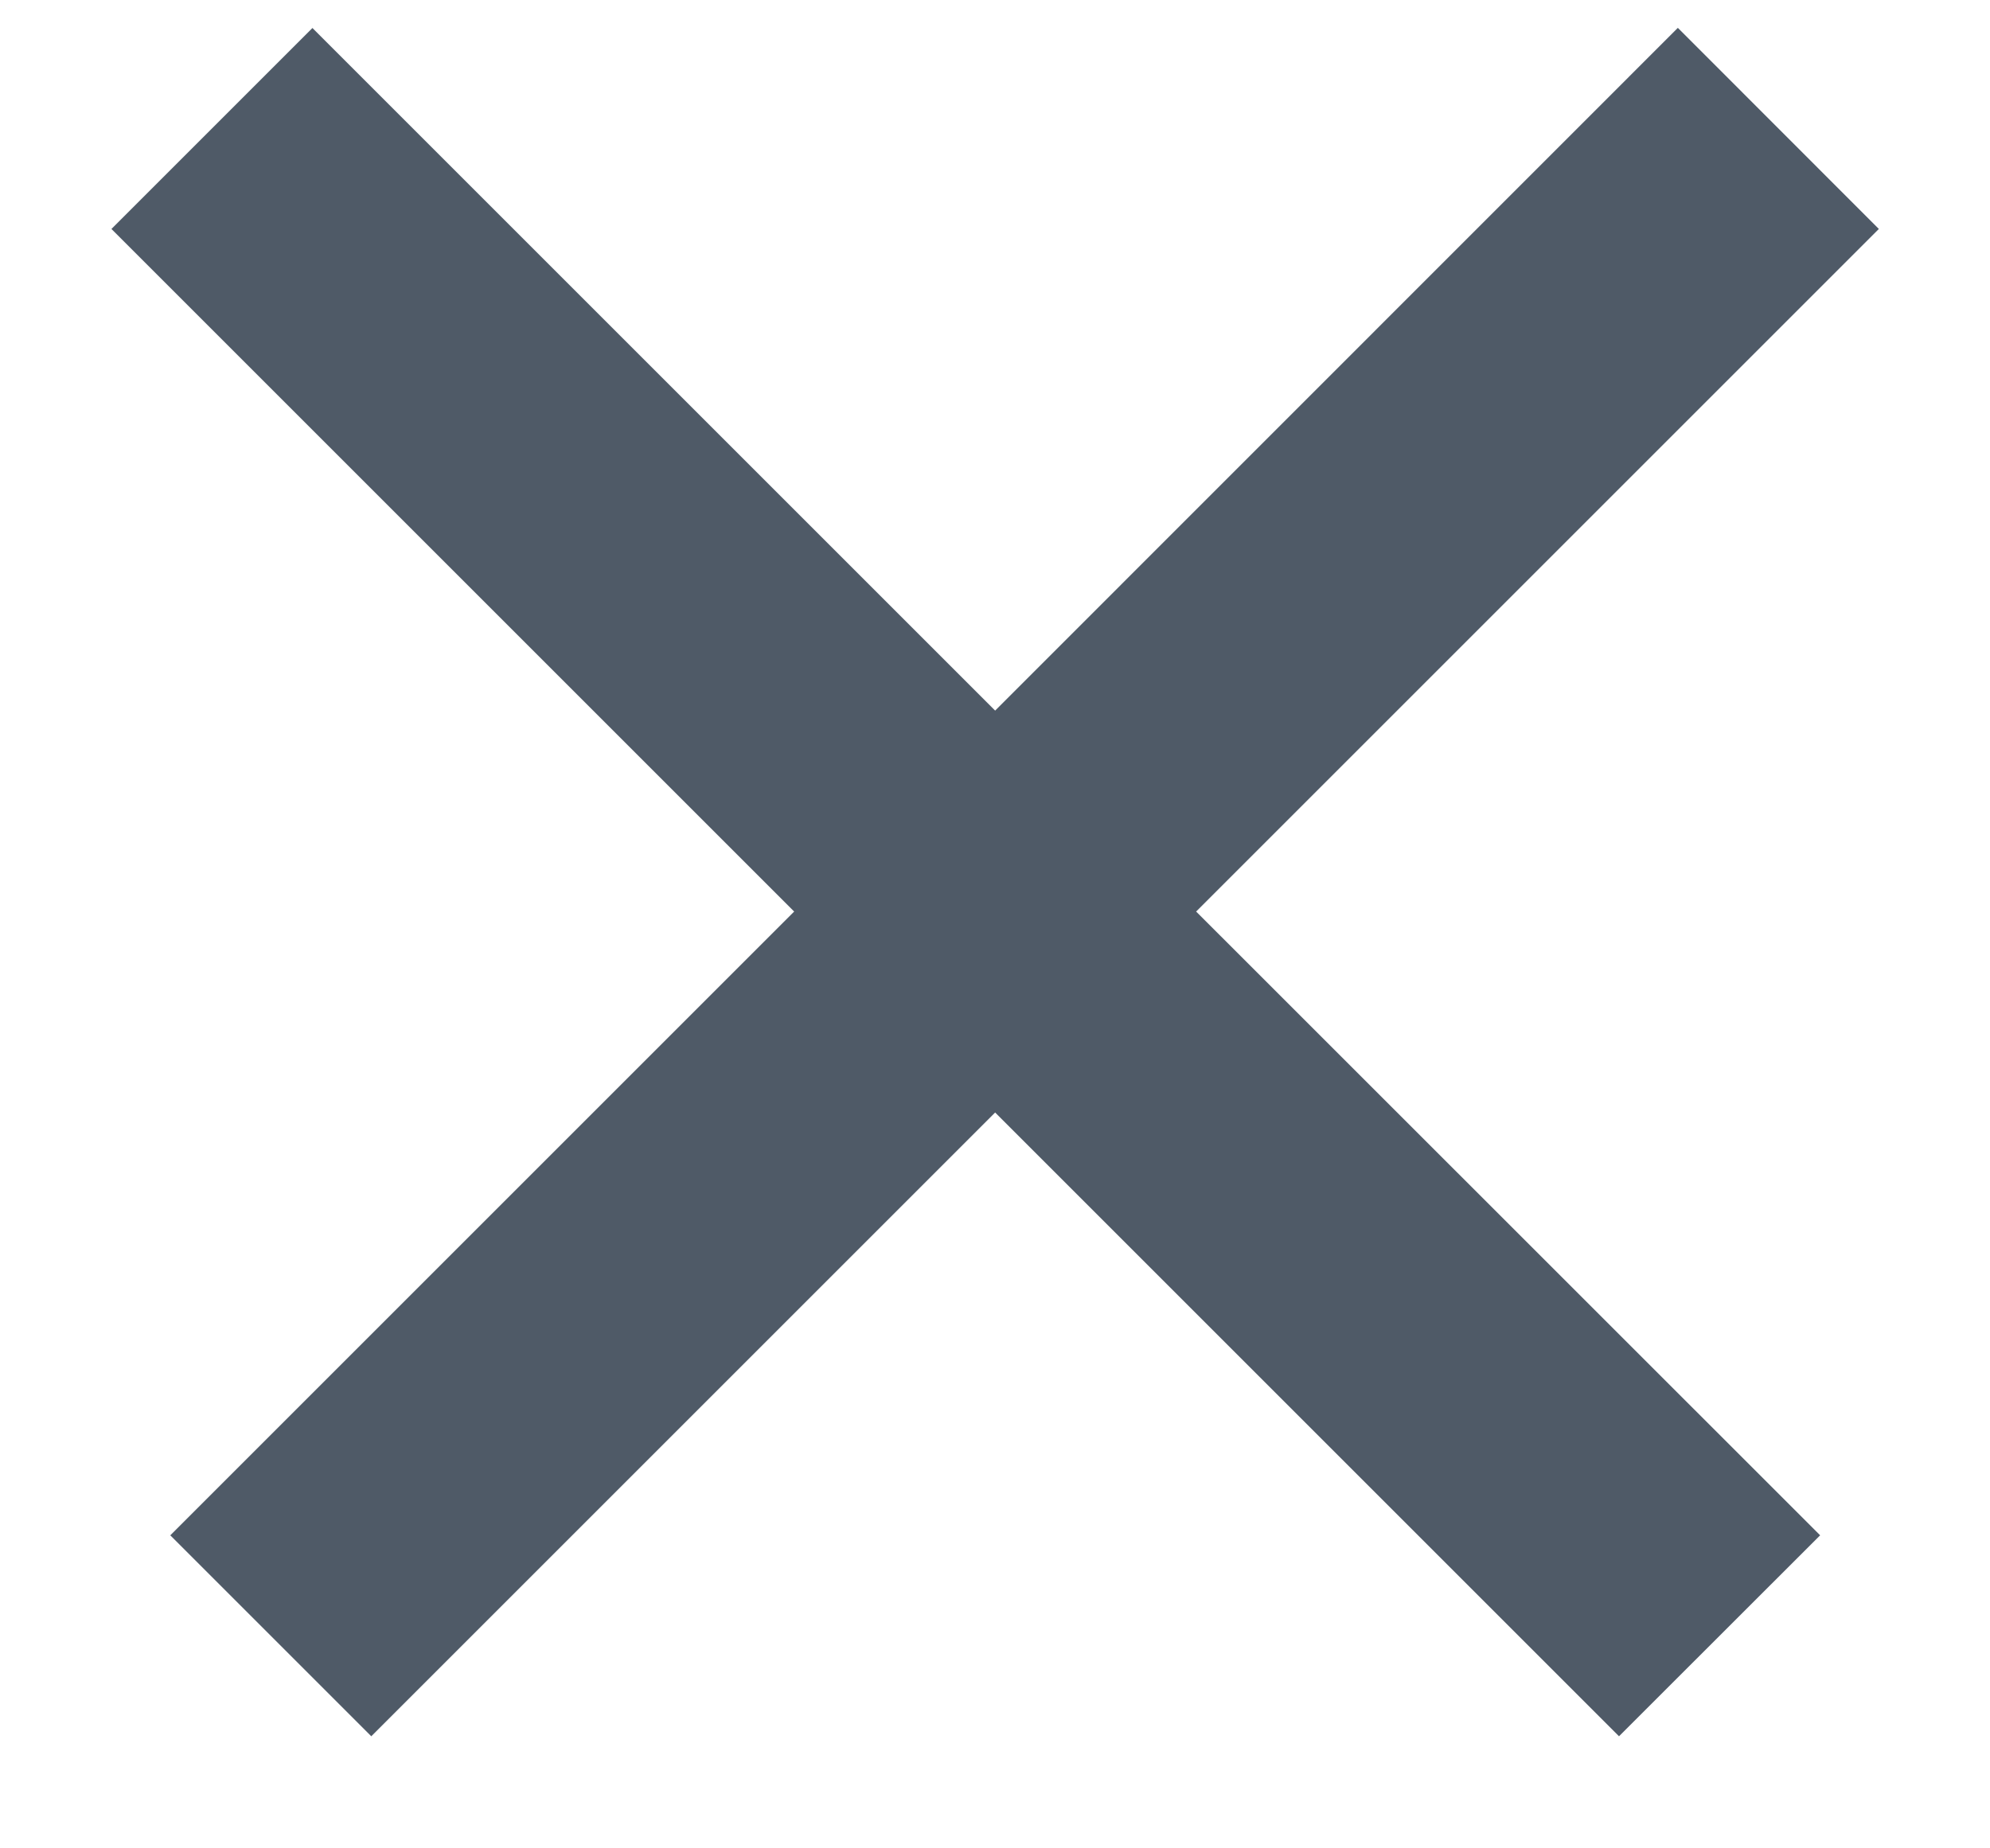
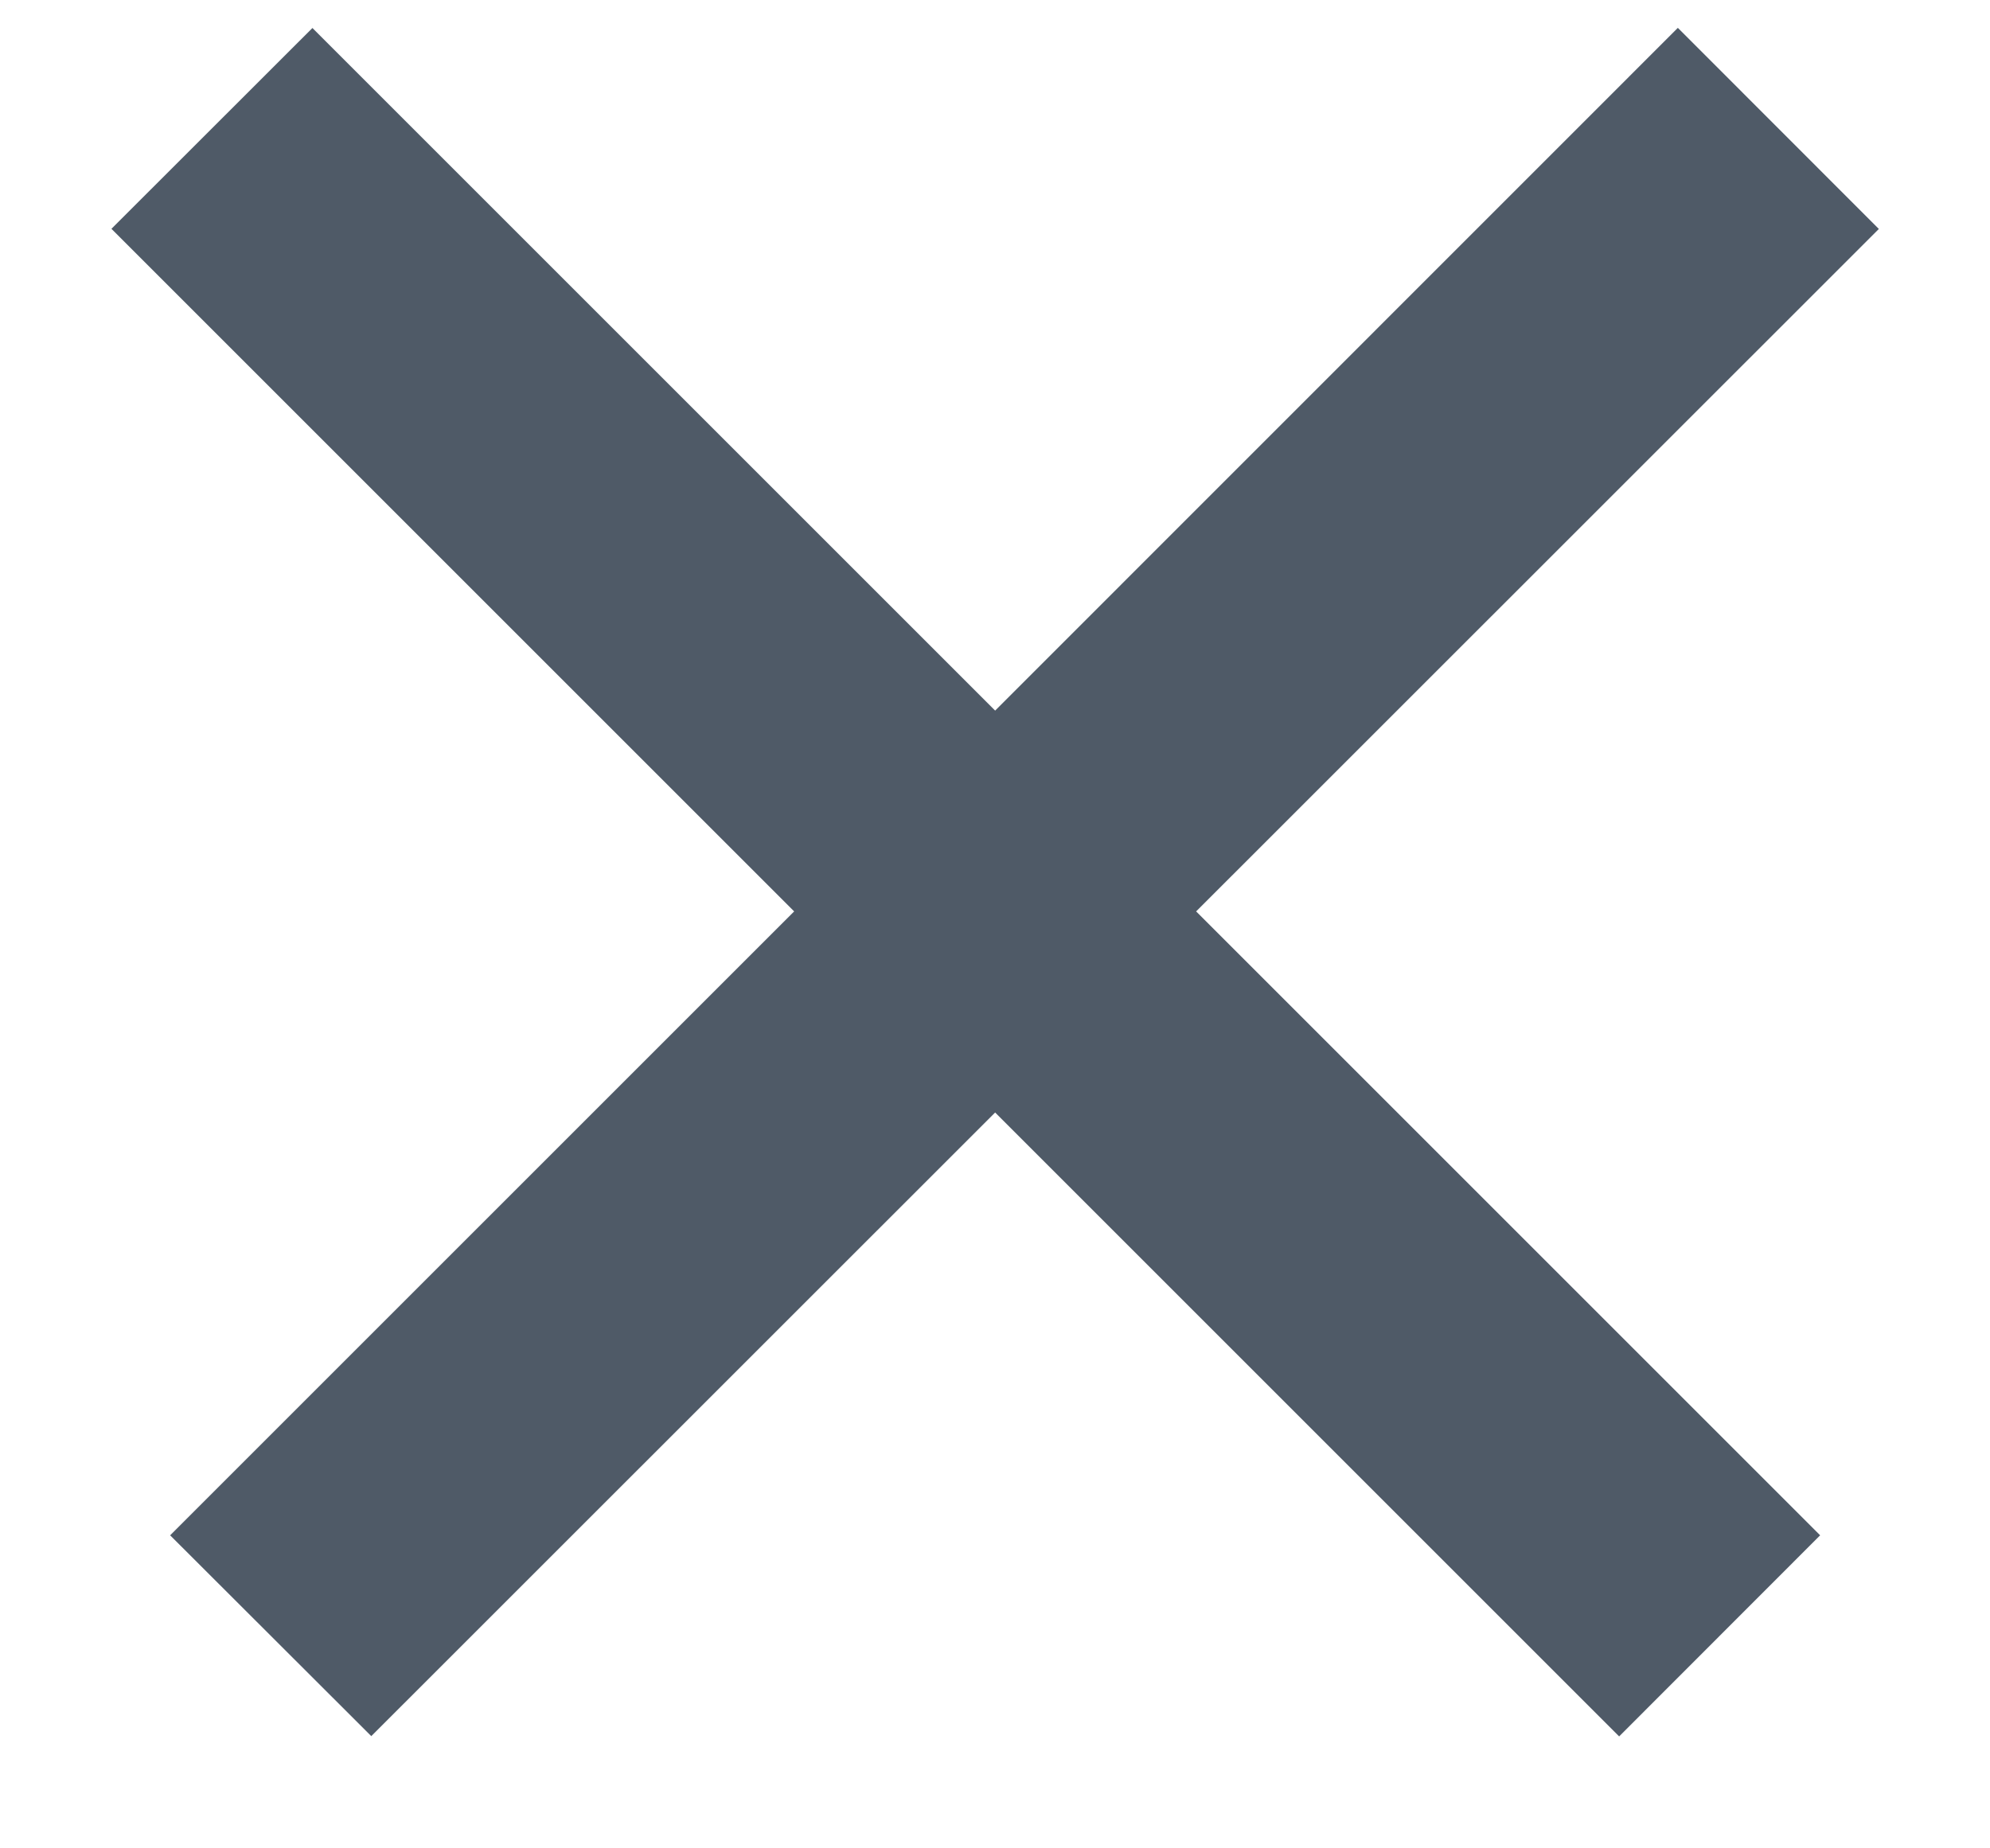
<svg xmlns="http://www.w3.org/2000/svg" width="14" height="13" viewBox="0 0 14 13" fill="none">
-   <path fill-rule="evenodd" clip-rule="evenodd" d="M7.001 7.828L11.39 12.217L12.805 10.803L8.415 6.414L13.218 1.611L11.804 0.196L7.001 5L2.198 0.197L0.784 1.611L5.587 6.414L1.198 10.803L2.612 12.217L7.001 7.828Z" fill="#4F5A67" />
+   <path fill-rule="evenodd" clip-rule="evenodd" d="M7.001 7.828l4.39 4.39 1.414-1.415-4.39-4.39 4.803-4.802L11.804.196 7.001 5 2.198.197.784 1.61l4.803 4.803-4.39 4.39 1.415 1.413 4.39-4.389z" fill="#4F5A67" />
</svg>
